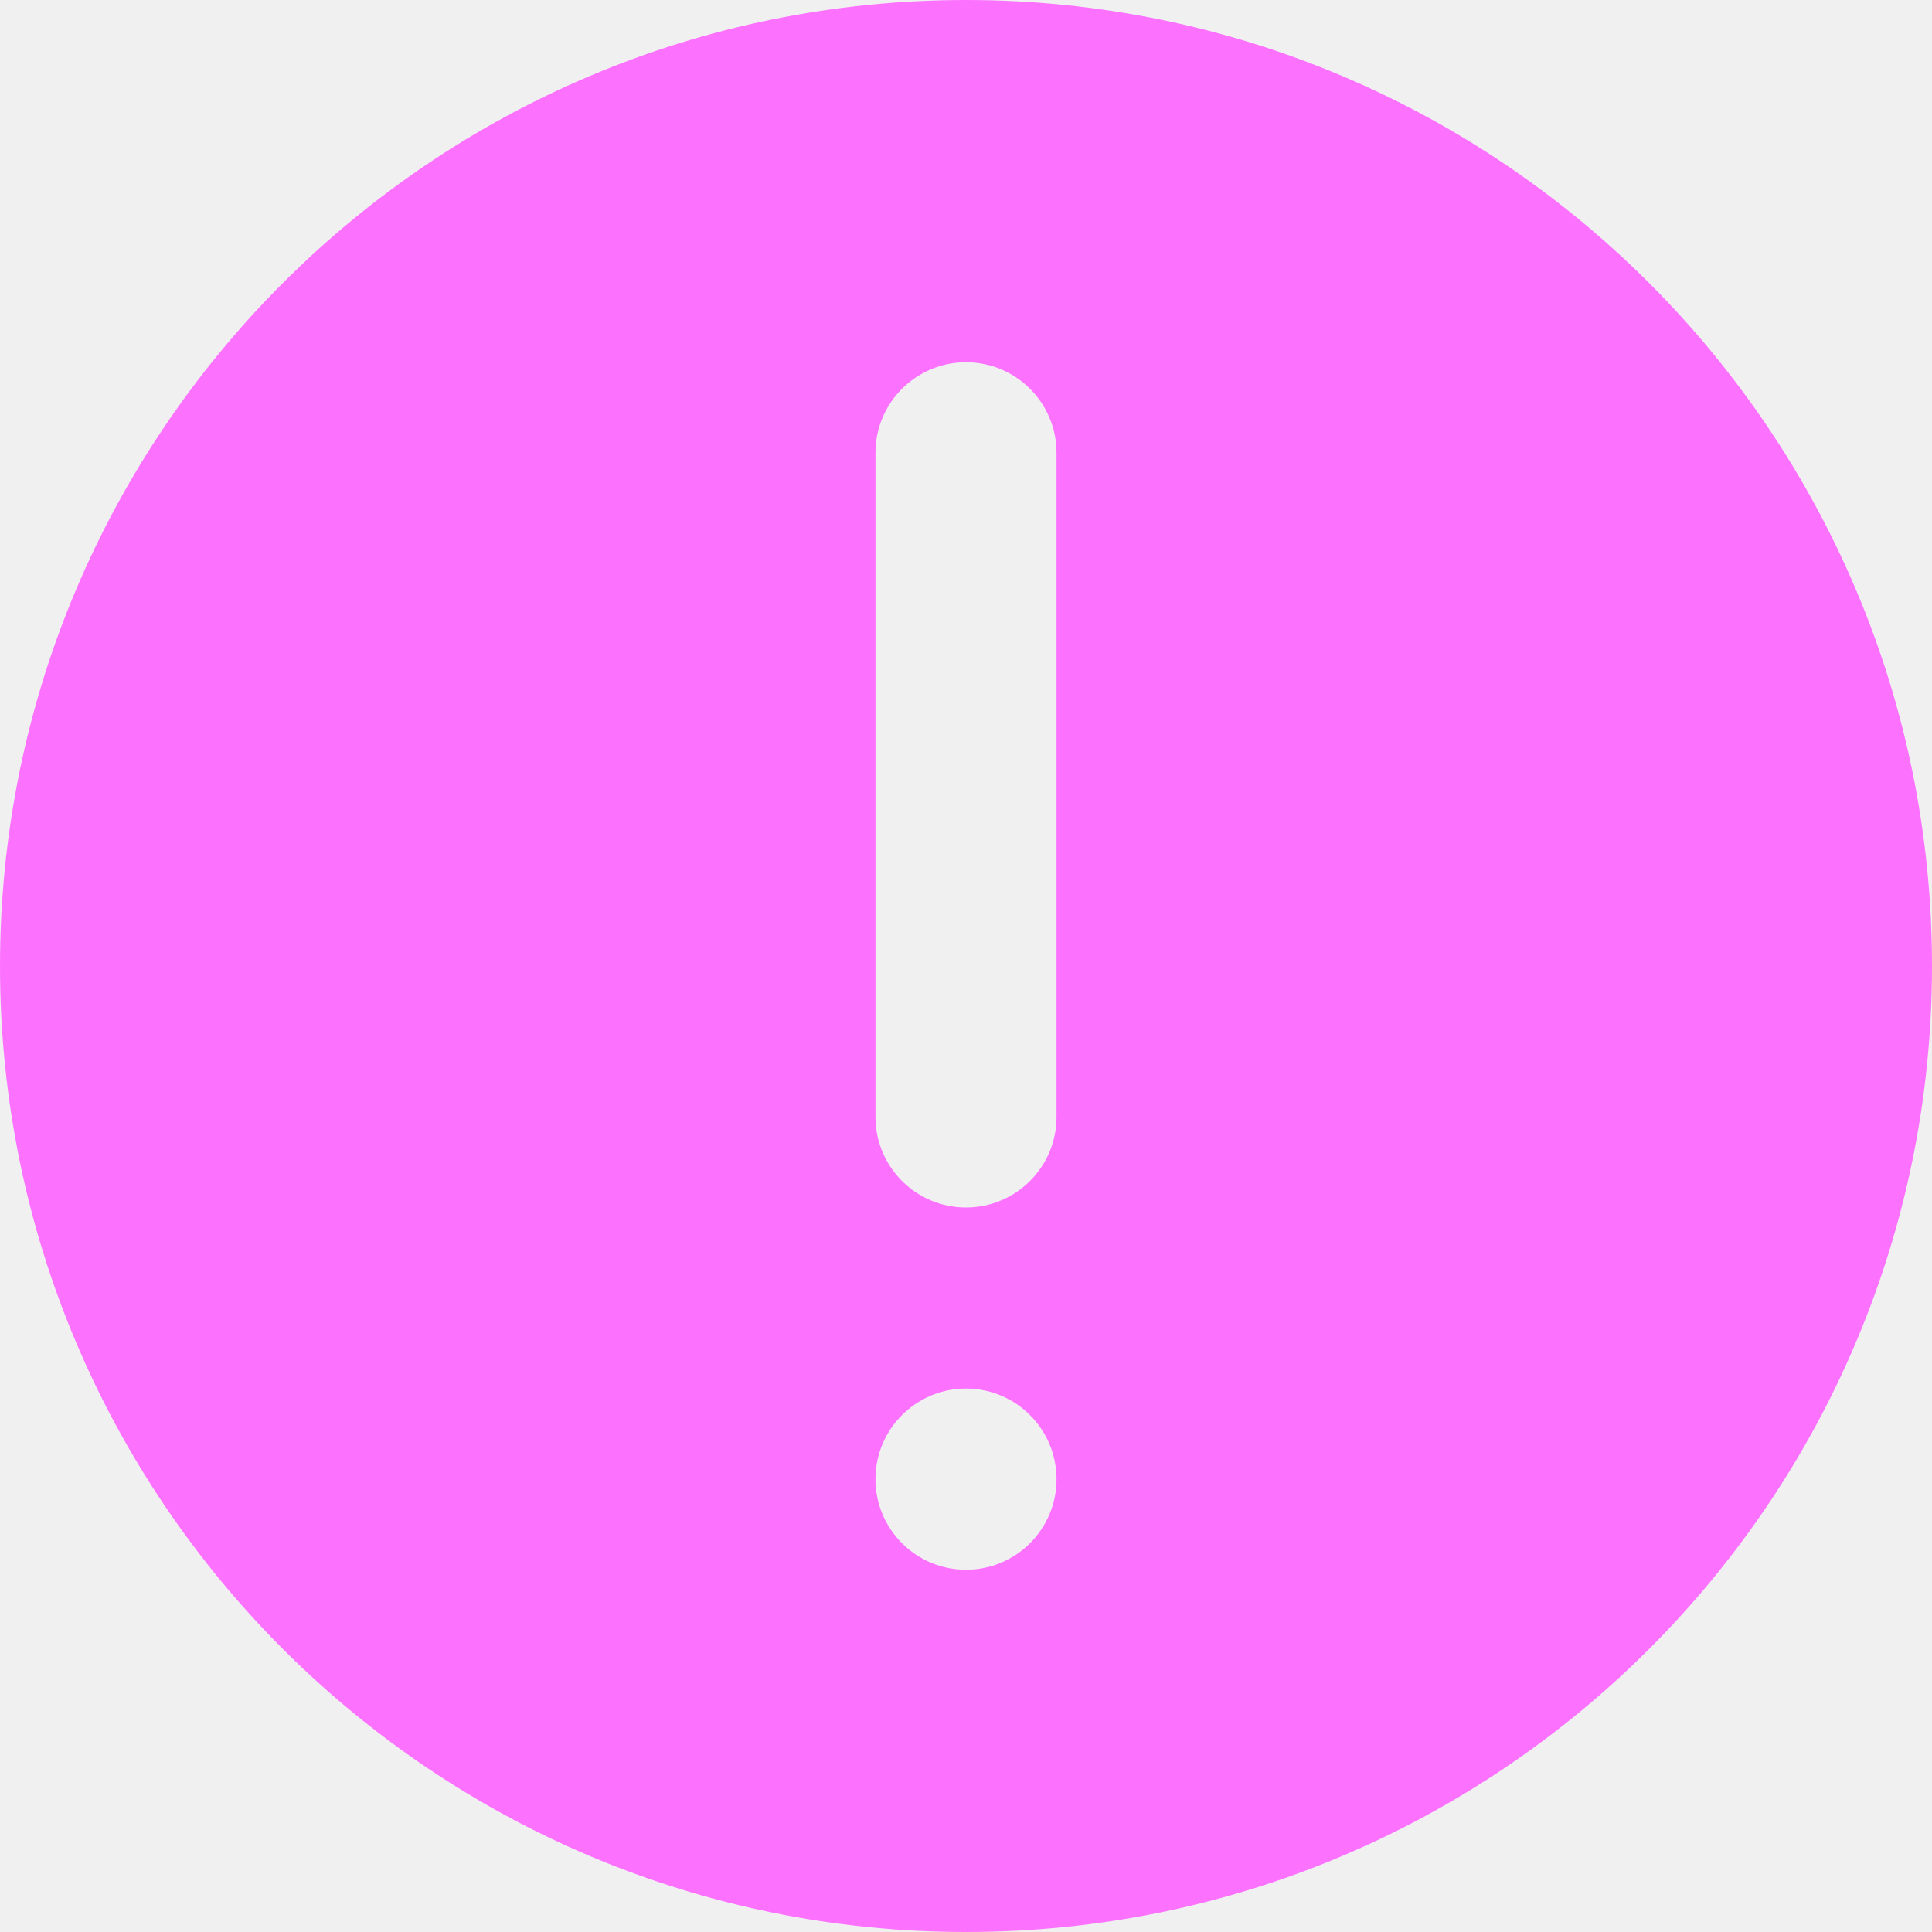
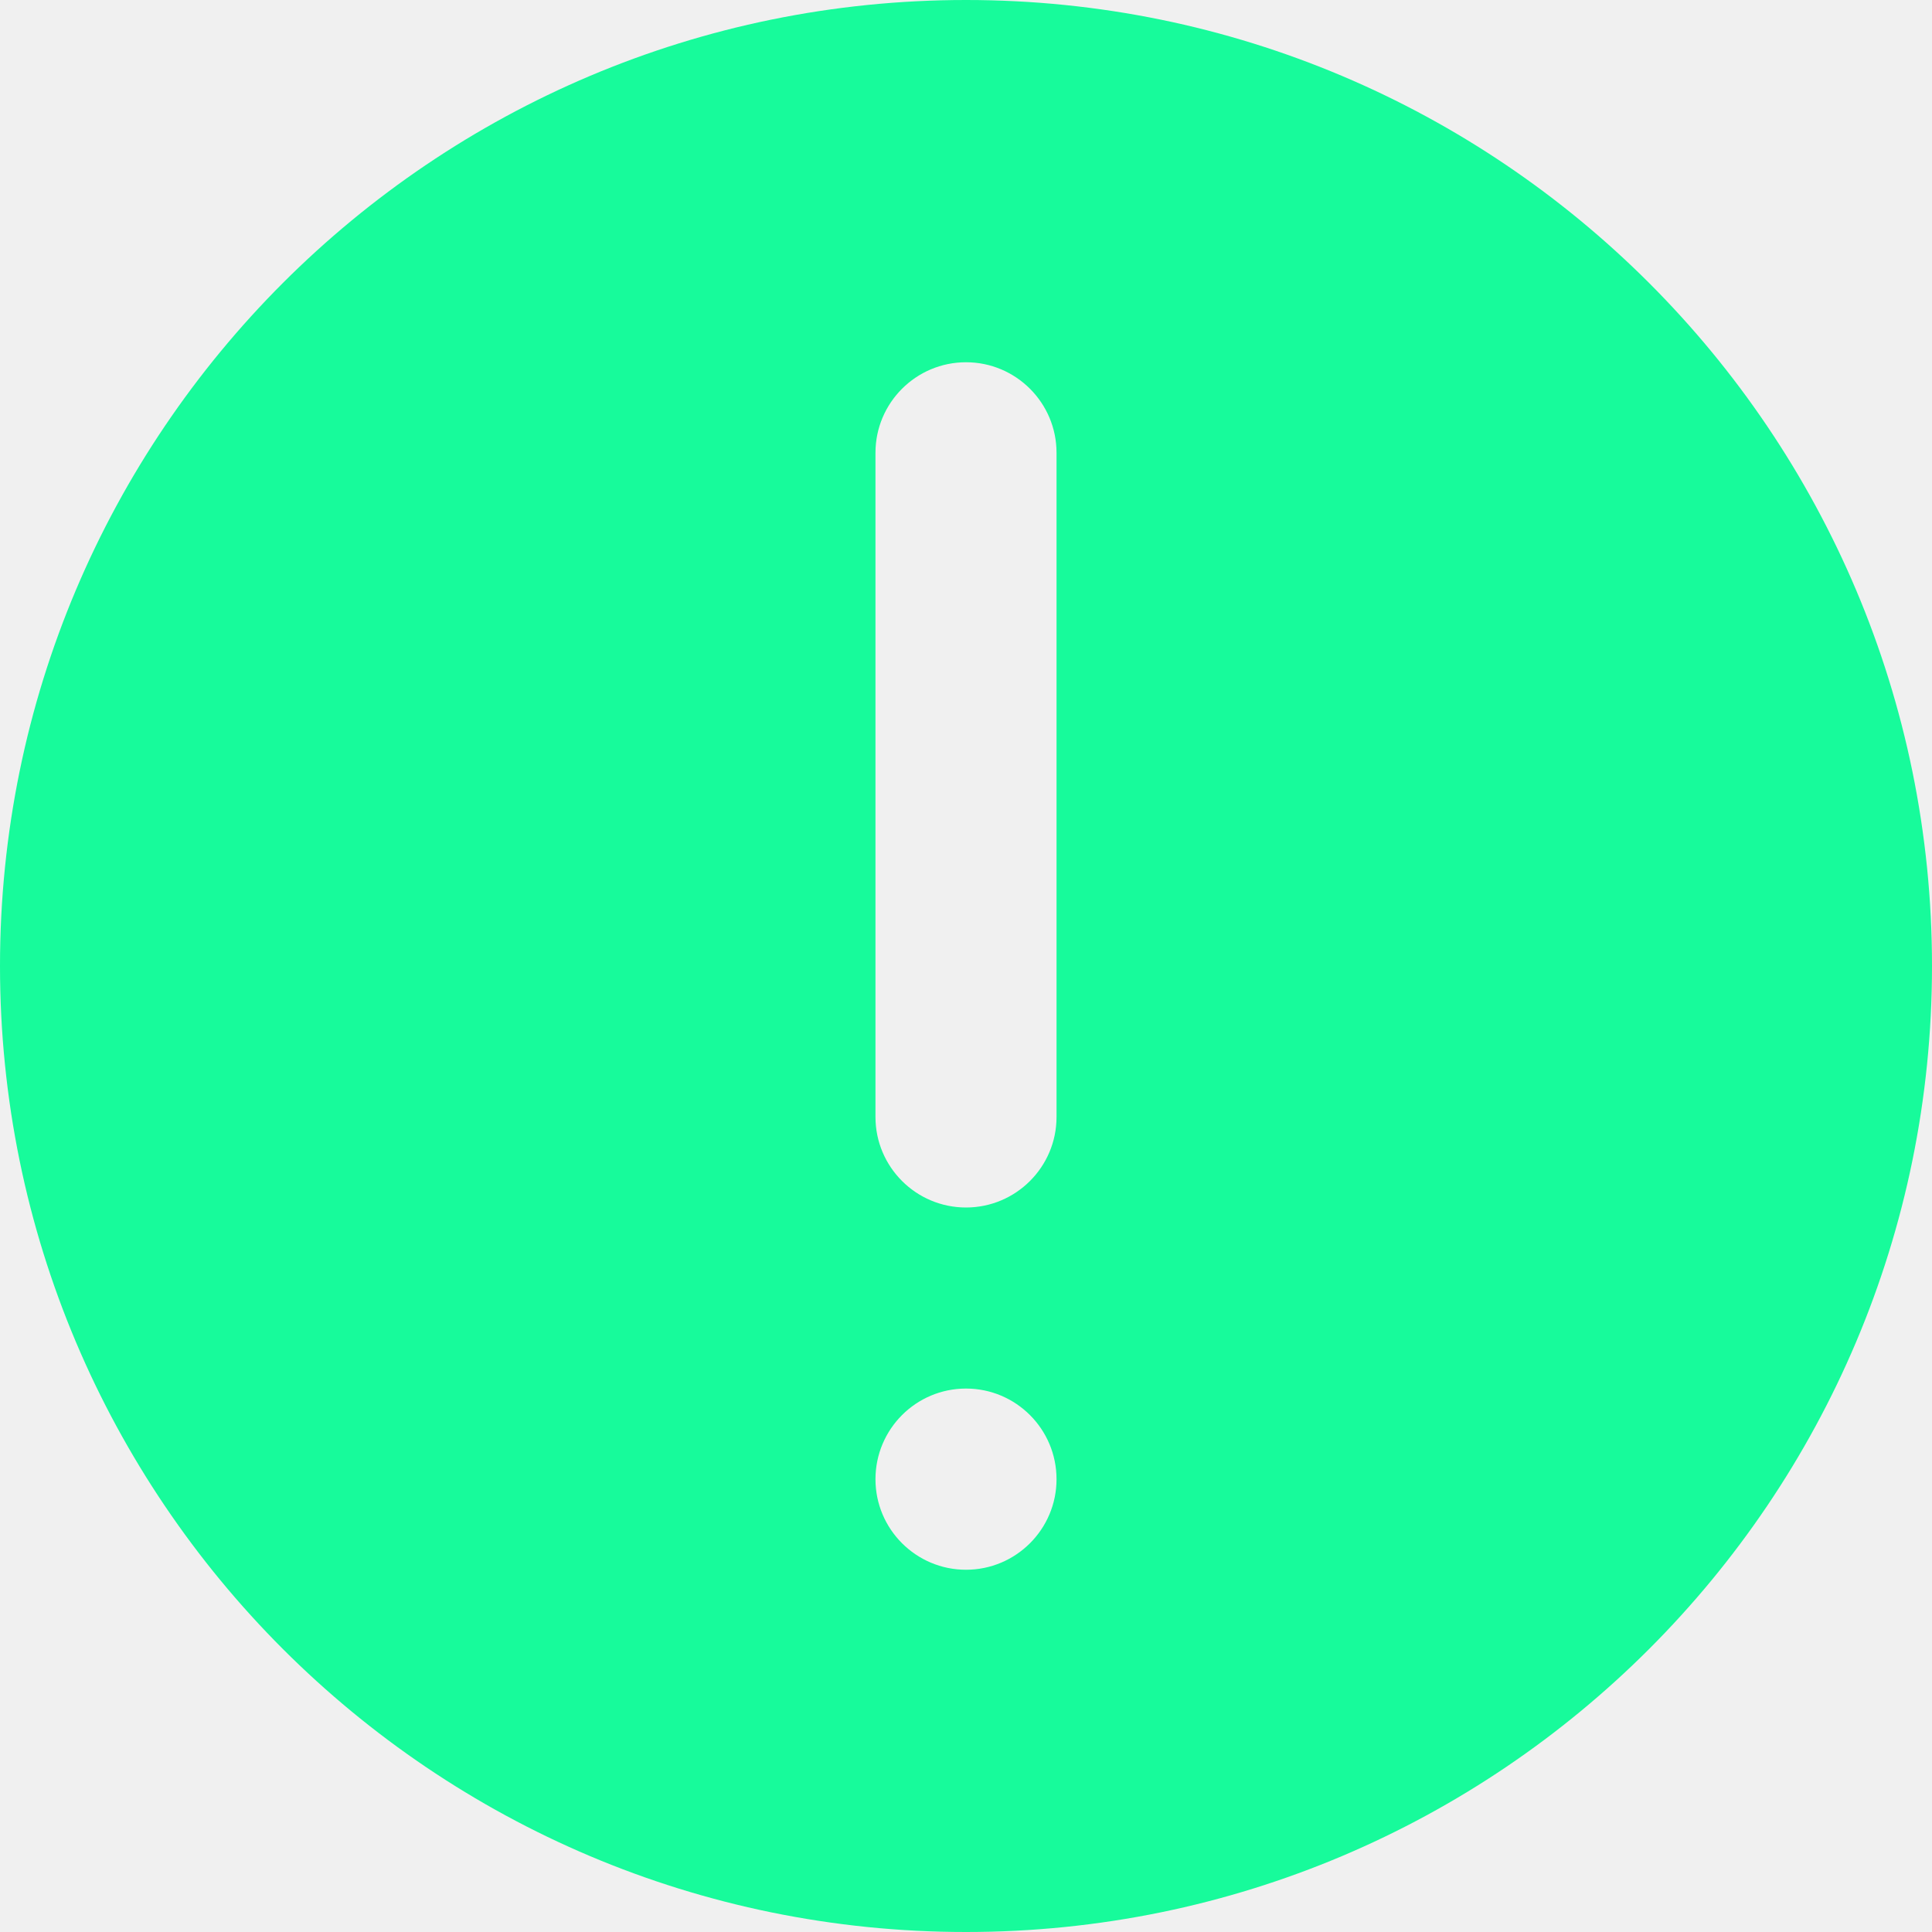
<svg xmlns="http://www.w3.org/2000/svg" width="14" height="14" viewBox="0 0 14 14" fill="none">
-   <g id="Frame" clip-path="url(#clip0_470_3960)">
-     <path id="Vector" d="M7 14C3.134 14 0 10.866 0 7C0 3.134 3.134 0 7 0C10.866 0 14 3.134 14 7C14 10.866 10.866 14 7 14ZM7.656 3.281C7.656 2.919 7.362 2.625 7 2.625C6.638 2.625 6.344 2.919 6.344 3.281V8.094C6.344 8.456 6.638 8.75 7 8.75C7.362 8.75 7.656 8.456 7.656 8.094V3.281ZM7 10.062C6.638 10.062 6.344 10.356 6.344 10.719C6.344 11.081 6.638 11.375 7 11.375C7.362 11.375 7.656 11.081 7.656 10.719C7.656 10.356 7.362 10.062 7 10.062Z" fill="#FC72FF" />
+   <g clip-path="url(#clip0_1360_89378)">
+     <path d="M7 14C3.134 14 0 10.866 0 7C0 3.134 3.134 0 7 0C10.866 0 14 3.134 14 7C14 10.866 10.866 14 7 14ZM7.656 3.281C7.656 2.919 7.362 2.625 7 2.625C6.638 2.625 6.344 2.919 6.344 3.281V8.094C6.344 8.456 6.638 8.75 7 8.75C7.362 8.75 7.656 8.456 7.656 8.094V3.281ZM7 10.062C6.638 10.062 6.344 10.356 6.344 10.719C6.344 11.081 6.638 11.375 7 11.375C7.362 11.375 7.656 11.081 7.656 10.719C7.656 10.356 7.362 10.062 7 10.062Z" fill="#17FB9B" />
  </g>
  <defs>
-     <clipPath id="clip0_470_3960">
+     <clipPath id="clip0_1360_89378">
      <rect width="14" height="14" fill="white" />
    </clipPath>
  </defs>
</svg>
